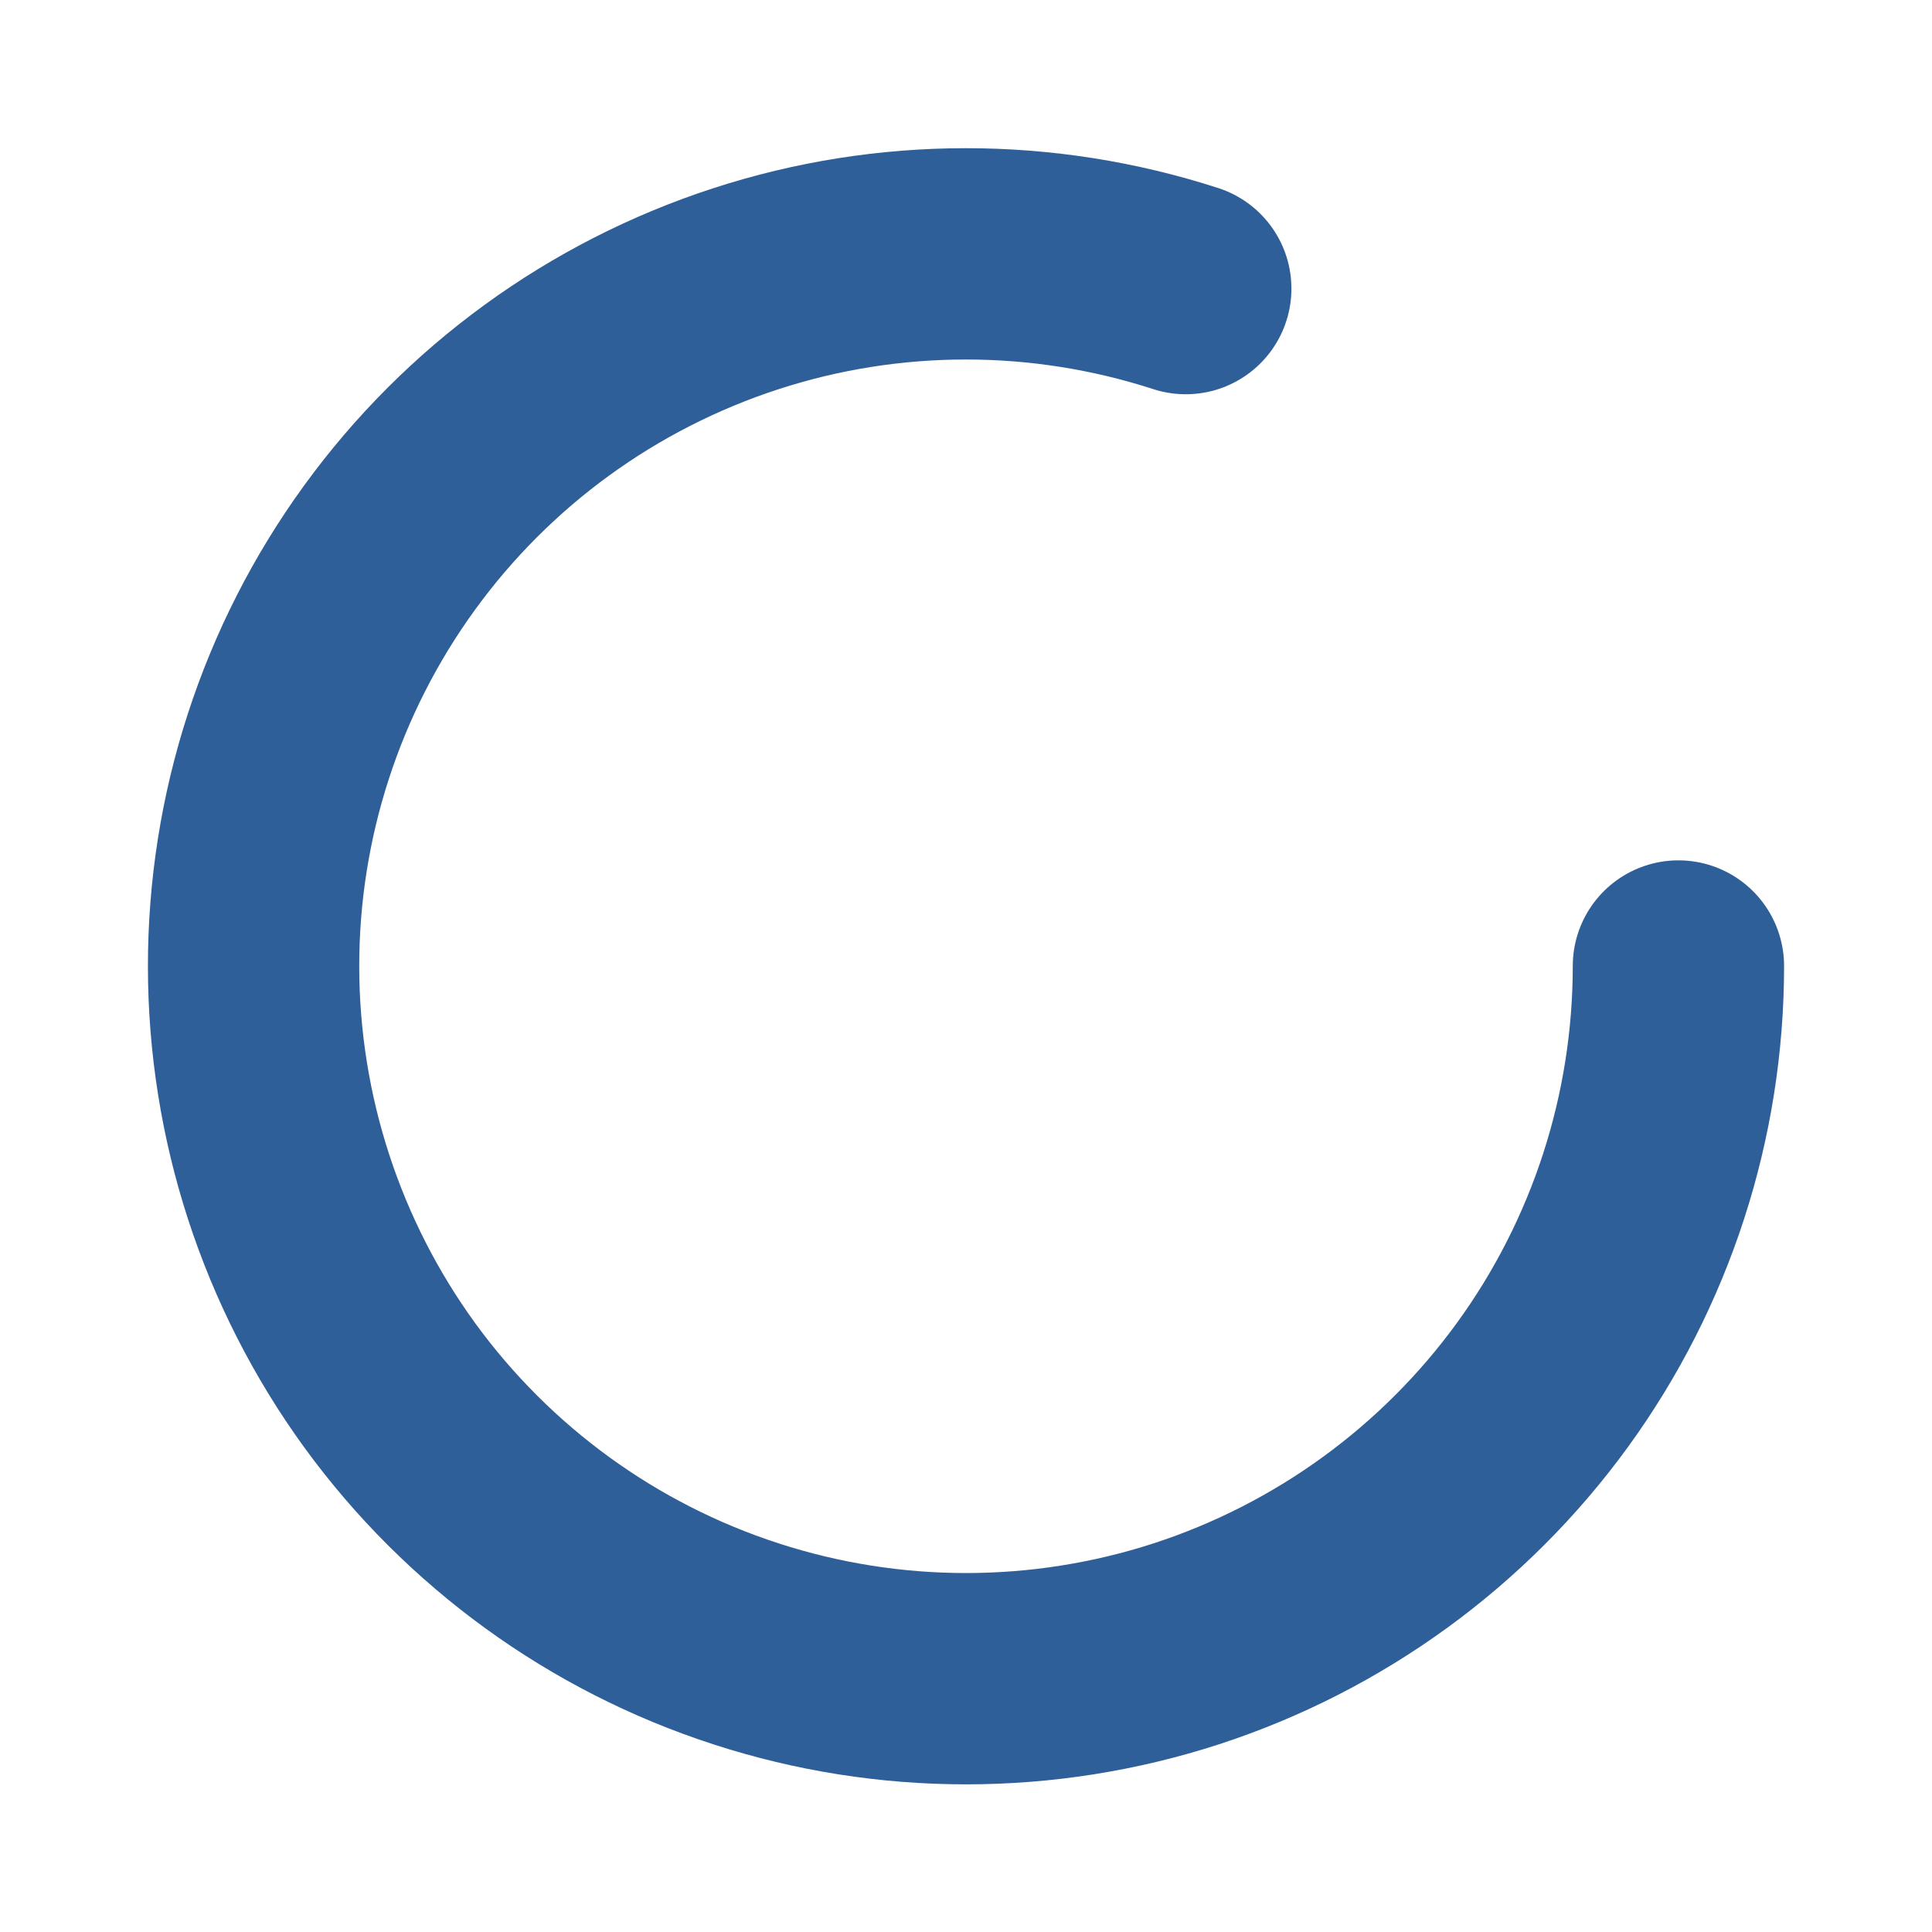
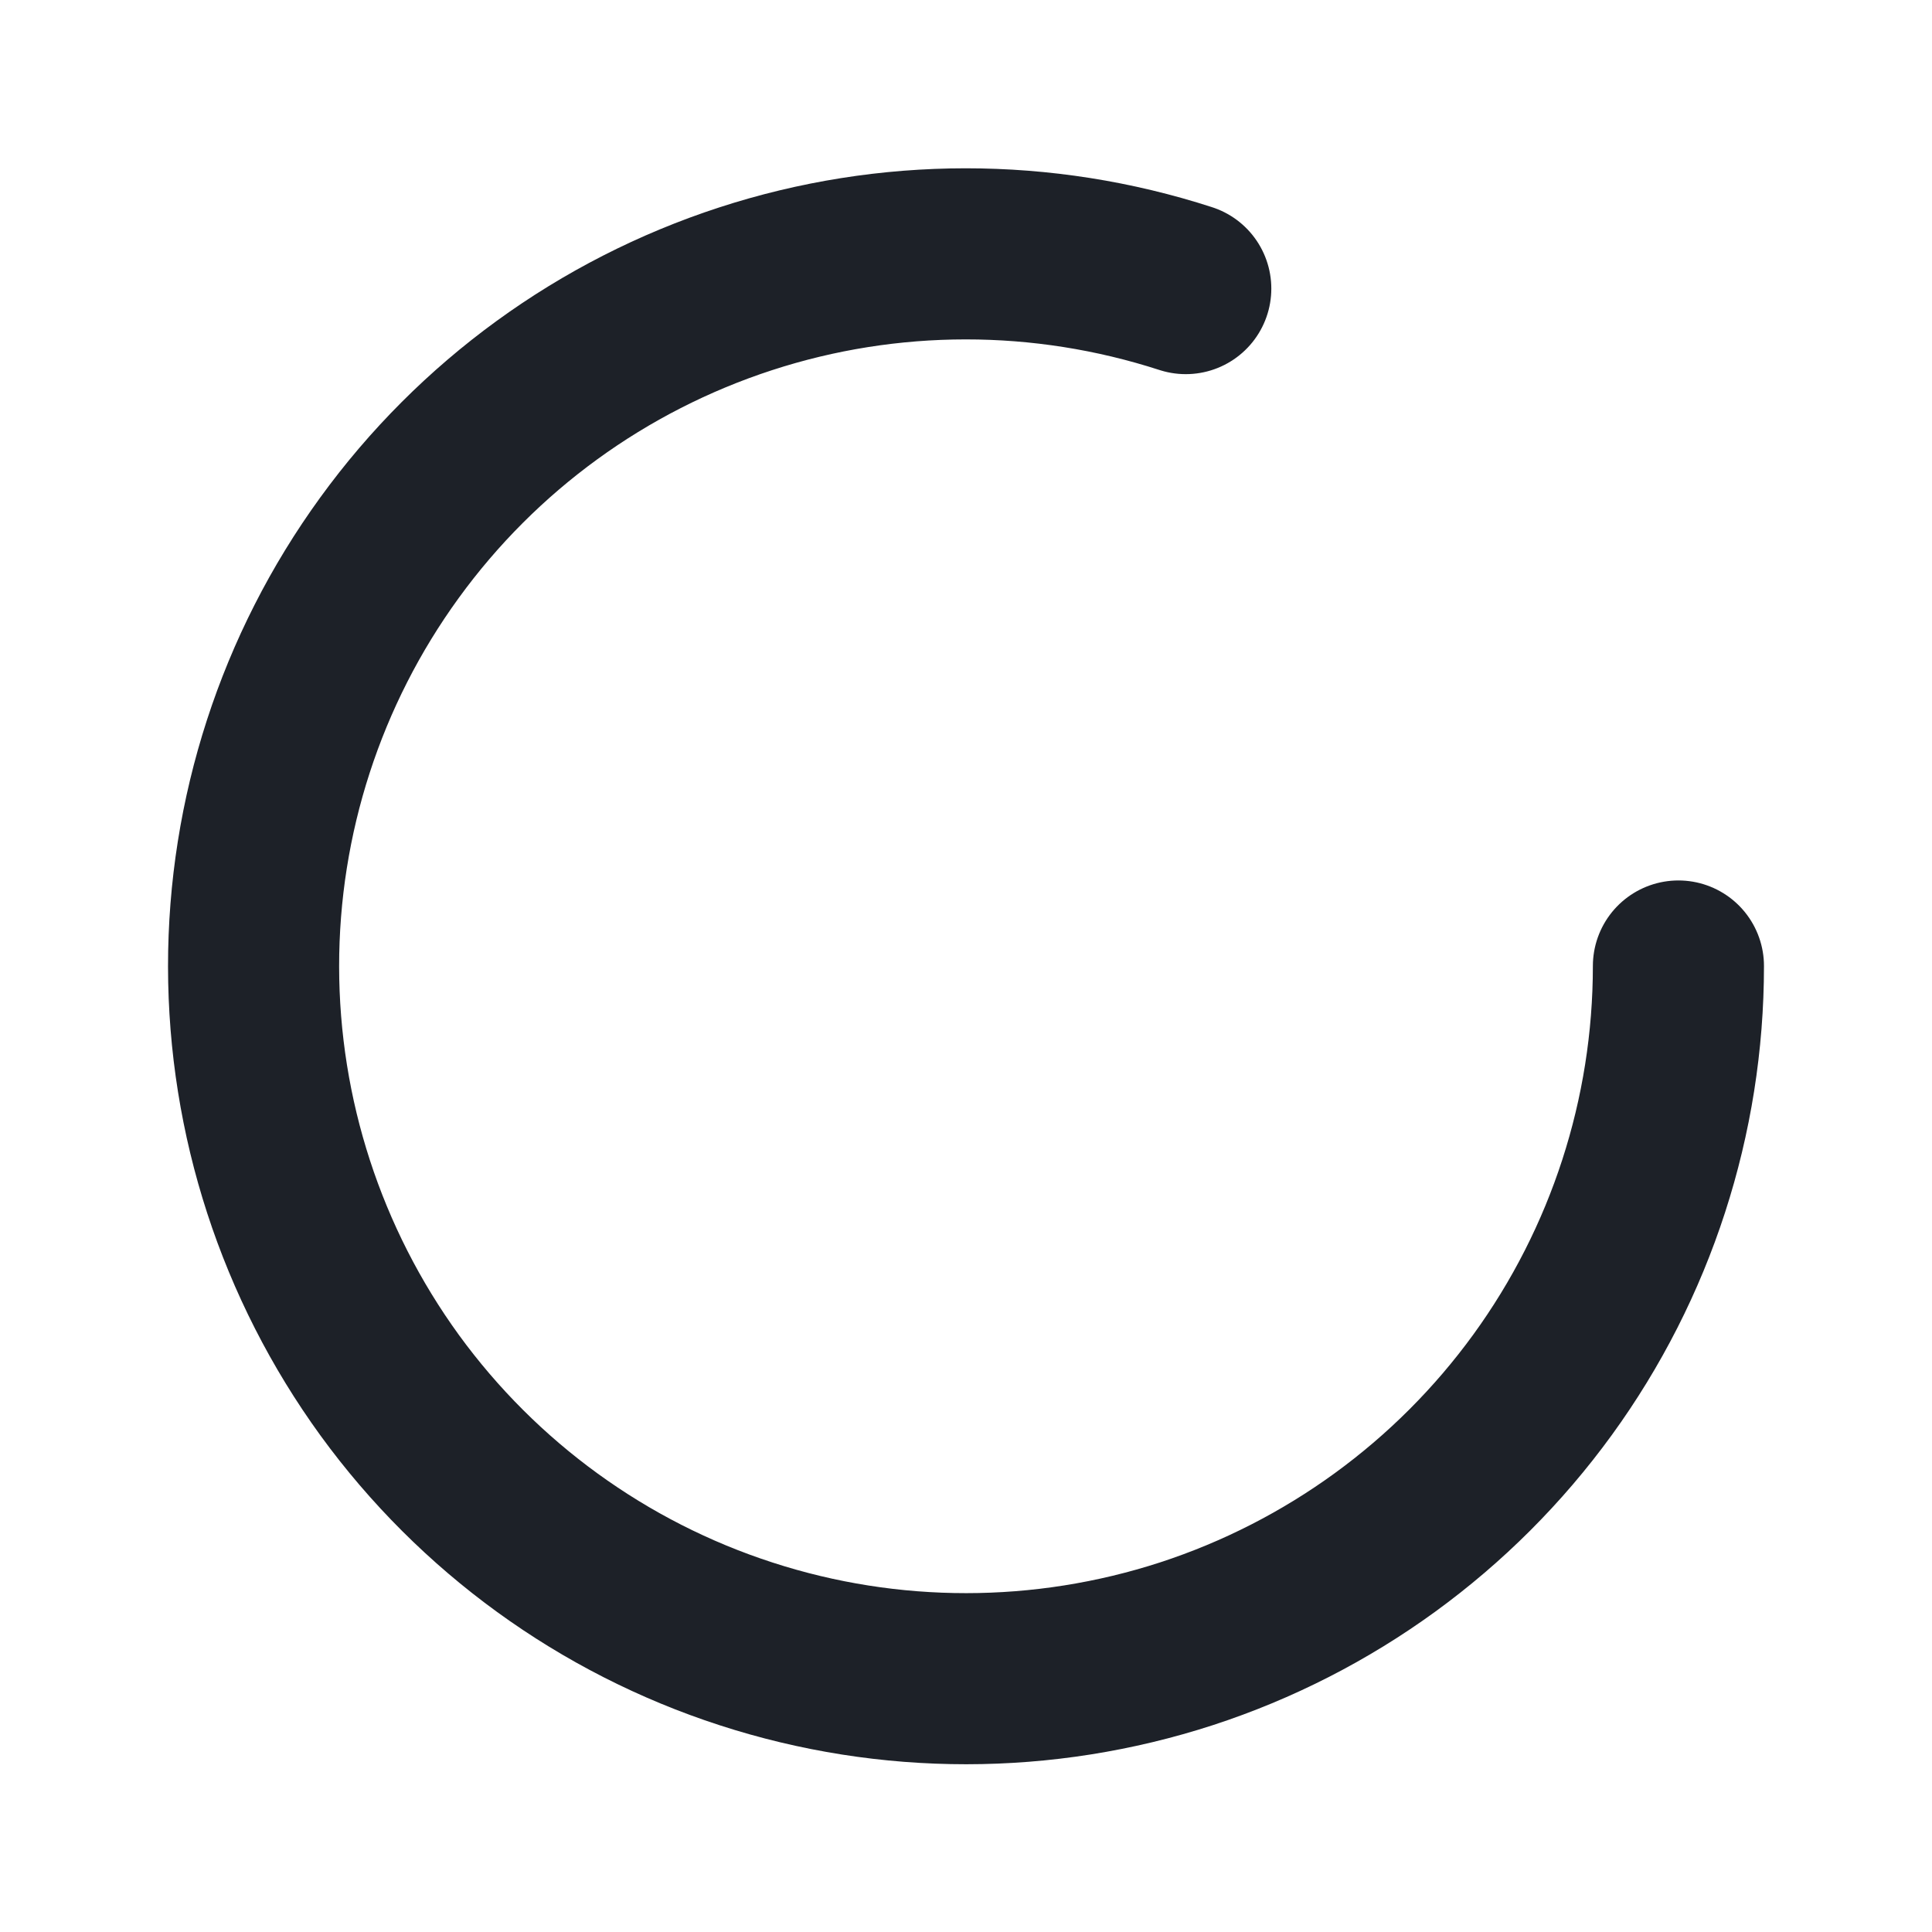
<svg xmlns="http://www.w3.org/2000/svg" width="16" height="16" viewBox="0 0 16 16" fill="none">
-   <path d="M13.9 8C13.9 9.246 13.507 10.46 12.775 11.468C12.043 12.476 11.01 13.227 9.826 13.613C8.641 13.998 7.364 13.999 6.179 13.614C4.994 13.23 3.961 12.48 3.228 11.473C2.496 10.465 2.101 9.251 2.1 8.005C2.099 6.759 2.493 5.545 3.225 4.537C3.957 3.528 4.989 2.778 6.174 2.392C7.358 2.006 8.635 2.006 9.82 2.39" stroke="#2F5F98" stroke-width="1.75" stroke-linecap="round" />
+   <path d="M13.9 8C13.9 9.246 13.507 10.46 12.775 11.468C12.043 12.476 11.01 13.227 9.826 13.613C8.641 13.998 7.364 13.999 6.179 13.614C4.994 13.23 3.961 12.48 3.228 11.473C2.496 10.465 2.101 9.251 2.1 8.005C2.099 6.759 2.493 5.545 3.225 4.537C3.957 3.528 4.989 2.778 6.174 2.392C7.358 2.006 8.635 2.006 9.82 2.39" stroke="#1D2128" stroke-width="1.417" stroke-linecap="round" />
</svg>
